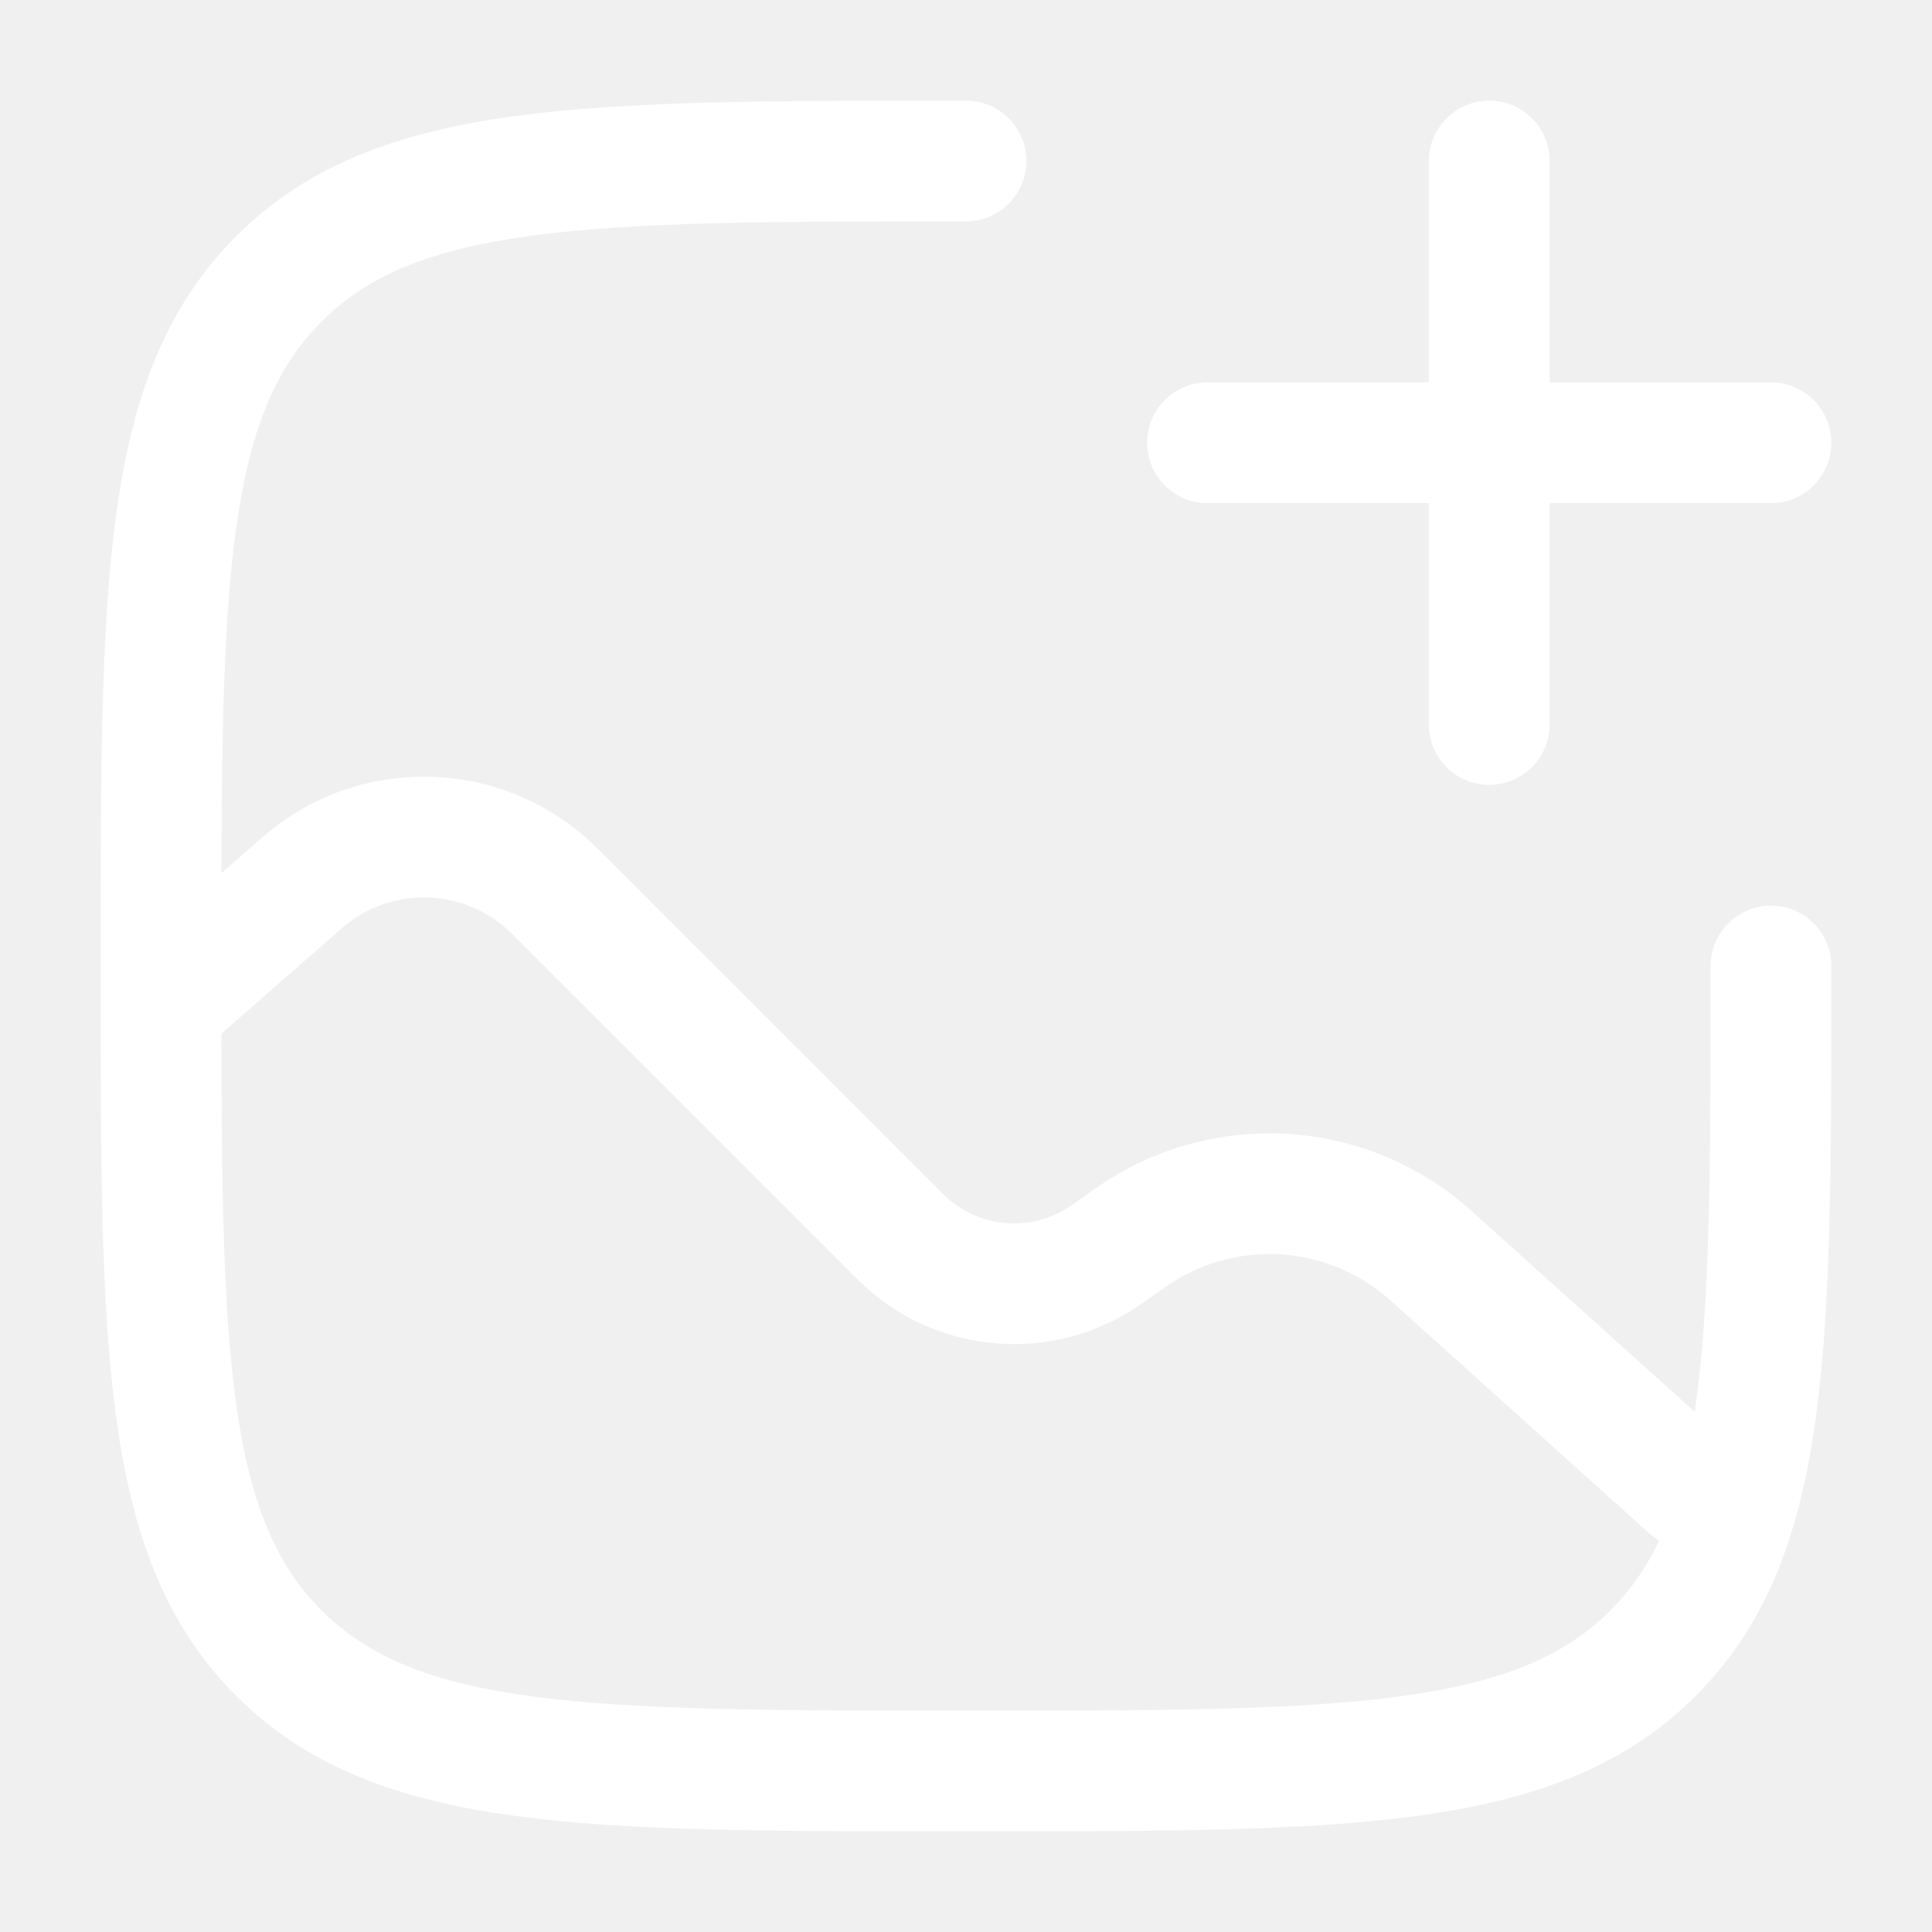
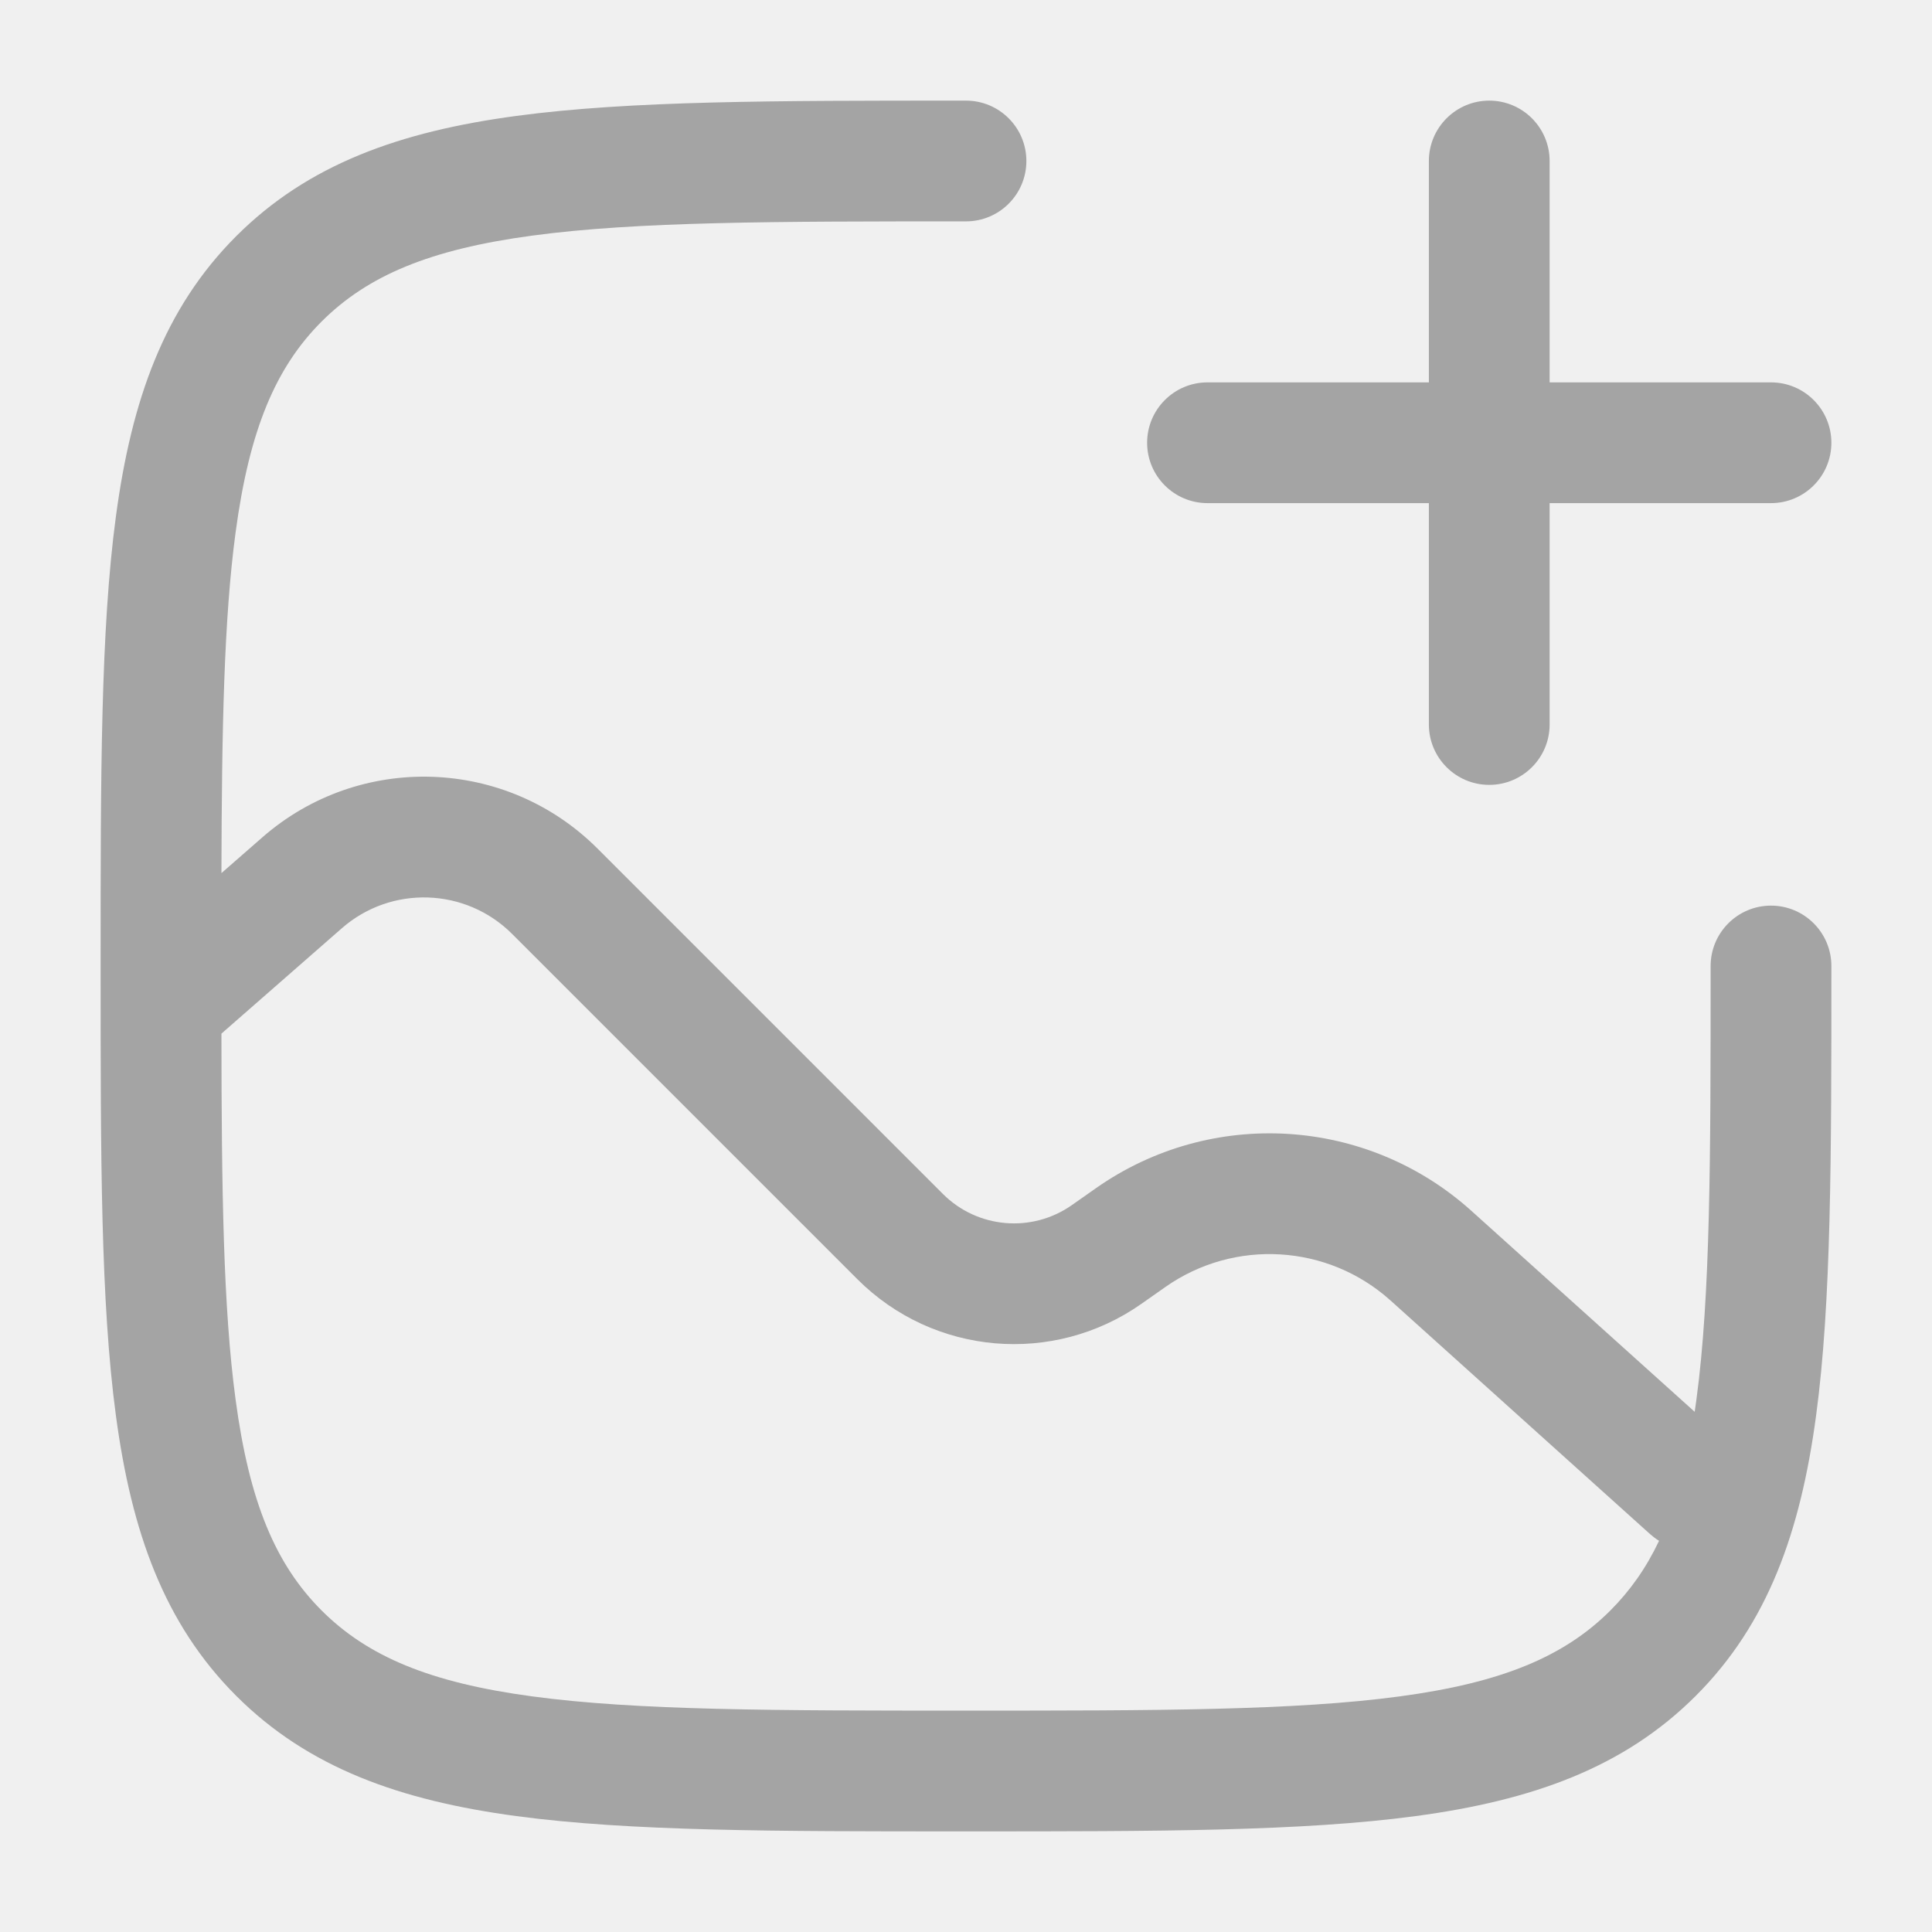
<svg xmlns="http://www.w3.org/2000/svg" width="36" height="36" viewBox="0 0 36 36" fill="none">
-   <path fill-rule="evenodd" clip-rule="evenodd" d="M27.75 1.875C28.371 1.875 28.875 2.379 28.875 3V7.125H33C33.621 7.125 34.125 7.629 34.125 8.25C34.125 8.871 33.621 9.375 33 9.375H28.875V13.5C28.875 14.121 28.371 14.625 27.75 14.625C27.129 14.625 26.625 14.121 26.625 13.5V9.375H22.5C21.879 9.375 21.375 8.871 21.375 8.25C21.375 7.629 21.879 7.125 22.5 7.125H26.625V3C26.625 2.379 27.129 1.875 27.75 1.875Z" fill="white" />
-   <path fill-rule="evenodd" clip-rule="evenodd" d="M18 1.875L17.914 1.875C14.451 1.875 11.738 1.875 9.621 2.16C7.453 2.451 5.743 3.059 4.401 4.401C3.059 5.743 2.451 7.453 2.16 9.621C1.875 11.738 1.875 14.451 1.875 17.914V18.086C1.875 21.549 1.875 24.262 2.16 26.379C2.451 28.547 3.059 30.257 4.401 31.599C5.743 32.941 7.453 33.549 9.621 33.84C11.738 34.125 14.451 34.125 17.914 34.125H18.086C21.549 34.125 24.262 34.125 26.379 33.84C28.547 33.549 30.257 32.941 31.599 31.599C32.941 30.257 33.549 28.547 33.84 26.379C34.125 24.262 34.125 21.549 34.125 18.086V18C34.125 17.379 33.621 16.875 33 16.875C32.379 16.875 31.875 17.379 31.875 18C31.875 21.567 31.873 24.13 31.61 26.08C31.6 26.157 31.589 26.232 31.578 26.307L27.417 22.562C25.468 20.808 22.566 20.633 20.42 22.141L19.973 22.455C19.227 22.979 18.213 22.891 17.569 22.247L11.134 15.812C9.431 14.109 6.699 14.018 4.887 15.604L4.126 16.269C4.133 13.581 4.172 11.54 4.39 9.92C4.647 8.003 5.138 6.847 5.992 5.992C6.847 5.138 8.003 4.647 9.92 4.39C11.87 4.127 14.433 4.125 18 4.125C18.621 4.125 19.125 3.621 19.125 3C19.125 2.379 18.621 1.875 18 1.875ZM4.39 26.08C4.647 27.997 5.138 29.153 5.992 30.008C6.847 30.862 8.003 31.353 9.92 31.61C11.87 31.873 14.433 31.875 18 31.875C21.567 31.875 24.13 31.873 26.08 31.61C27.997 31.353 29.153 30.862 30.008 30.008C30.373 29.642 30.672 29.222 30.914 28.711C30.856 28.675 30.8 28.633 30.747 28.586L25.912 24.234C24.743 23.182 23.001 23.077 21.714 23.982L21.267 24.296C19.626 25.448 17.395 25.255 15.978 23.838L9.543 17.403C8.678 16.538 7.289 16.491 6.368 17.298L4.126 19.26C4.129 22.183 4.159 24.367 4.39 26.08Z" fill="white" />
+   <path fill-rule="evenodd" clip-rule="evenodd" d="M27.75 1.875C28.371 1.875 28.875 2.379 28.875 3V7.125H33C33.621 7.125 34.125 7.629 34.125 8.25C34.125 8.871 33.621 9.375 33 9.375H28.875V13.5C28.875 14.121 28.371 14.625 27.75 14.625C27.129 14.625 26.625 14.121 26.625 13.5V9.375H22.5C21.879 9.375 21.375 8.871 21.375 8.25C21.375 7.629 21.879 7.125 22.5 7.125H26.625V3C26.625 2.379 27.129 1.875 27.75 1.875Z" fill="#a4a4a4" />
+   <path fill-rule="evenodd" clip-rule="evenodd" d="M18 1.875L17.914 1.875C14.451 1.875 11.738 1.875 9.621 2.16C7.453 2.451 5.743 3.059 4.401 4.401C3.059 5.743 2.451 7.453 2.16 9.621C1.875 11.738 1.875 14.451 1.875 17.914V18.086C1.875 21.549 1.875 24.262 2.16 26.379C2.451 28.547 3.059 30.257 4.401 31.599C5.743 32.941 7.453 33.549 9.621 33.84C11.738 34.125 14.451 34.125 17.914 34.125H18.086C21.549 34.125 24.262 34.125 26.379 33.84C28.547 33.549 30.257 32.941 31.599 31.599C32.941 30.257 33.549 28.547 33.84 26.379C34.125 24.262 34.125 21.549 34.125 18.086V18C34.125 17.379 33.621 16.875 33 16.875C32.379 16.875 31.875 17.379 31.875 18C31.875 21.567 31.873 24.13 31.61 26.08C31.6 26.157 31.589 26.232 31.578 26.307L27.417 22.562C25.468 20.808 22.566 20.633 20.42 22.141L19.973 22.455C19.227 22.979 18.213 22.891 17.569 22.247L11.134 15.812C9.431 14.109 6.699 14.018 4.887 15.604L4.126 16.269C4.133 13.581 4.172 11.54 4.39 9.92C4.647 8.003 5.138 6.847 5.992 5.992C6.847 5.138 8.003 4.647 9.92 4.39C11.87 4.127 14.433 4.125 18 4.125C18.621 4.125 19.125 3.621 19.125 3C19.125 2.379 18.621 1.875 18 1.875ZM4.39 26.08C4.647 27.997 5.138 29.153 5.992 30.008C6.847 30.862 8.003 31.353 9.92 31.61C11.87 31.873 14.433 31.875 18 31.875C21.567 31.875 24.13 31.873 26.08 31.61C27.997 31.353 29.153 30.862 30.008 30.008C30.373 29.642 30.672 29.222 30.914 28.711C30.856 28.675 30.8 28.633 30.747 28.586L25.912 24.234C24.743 23.182 23.001 23.077 21.714 23.982L21.267 24.296C19.626 25.448 17.395 25.255 15.978 23.838L9.543 17.403C8.678 16.538 7.289 16.491 6.368 17.298L4.126 19.26C4.129 22.183 4.159 24.367 4.39 26.08Z" fill="#a4a4a4" />
</svg>
